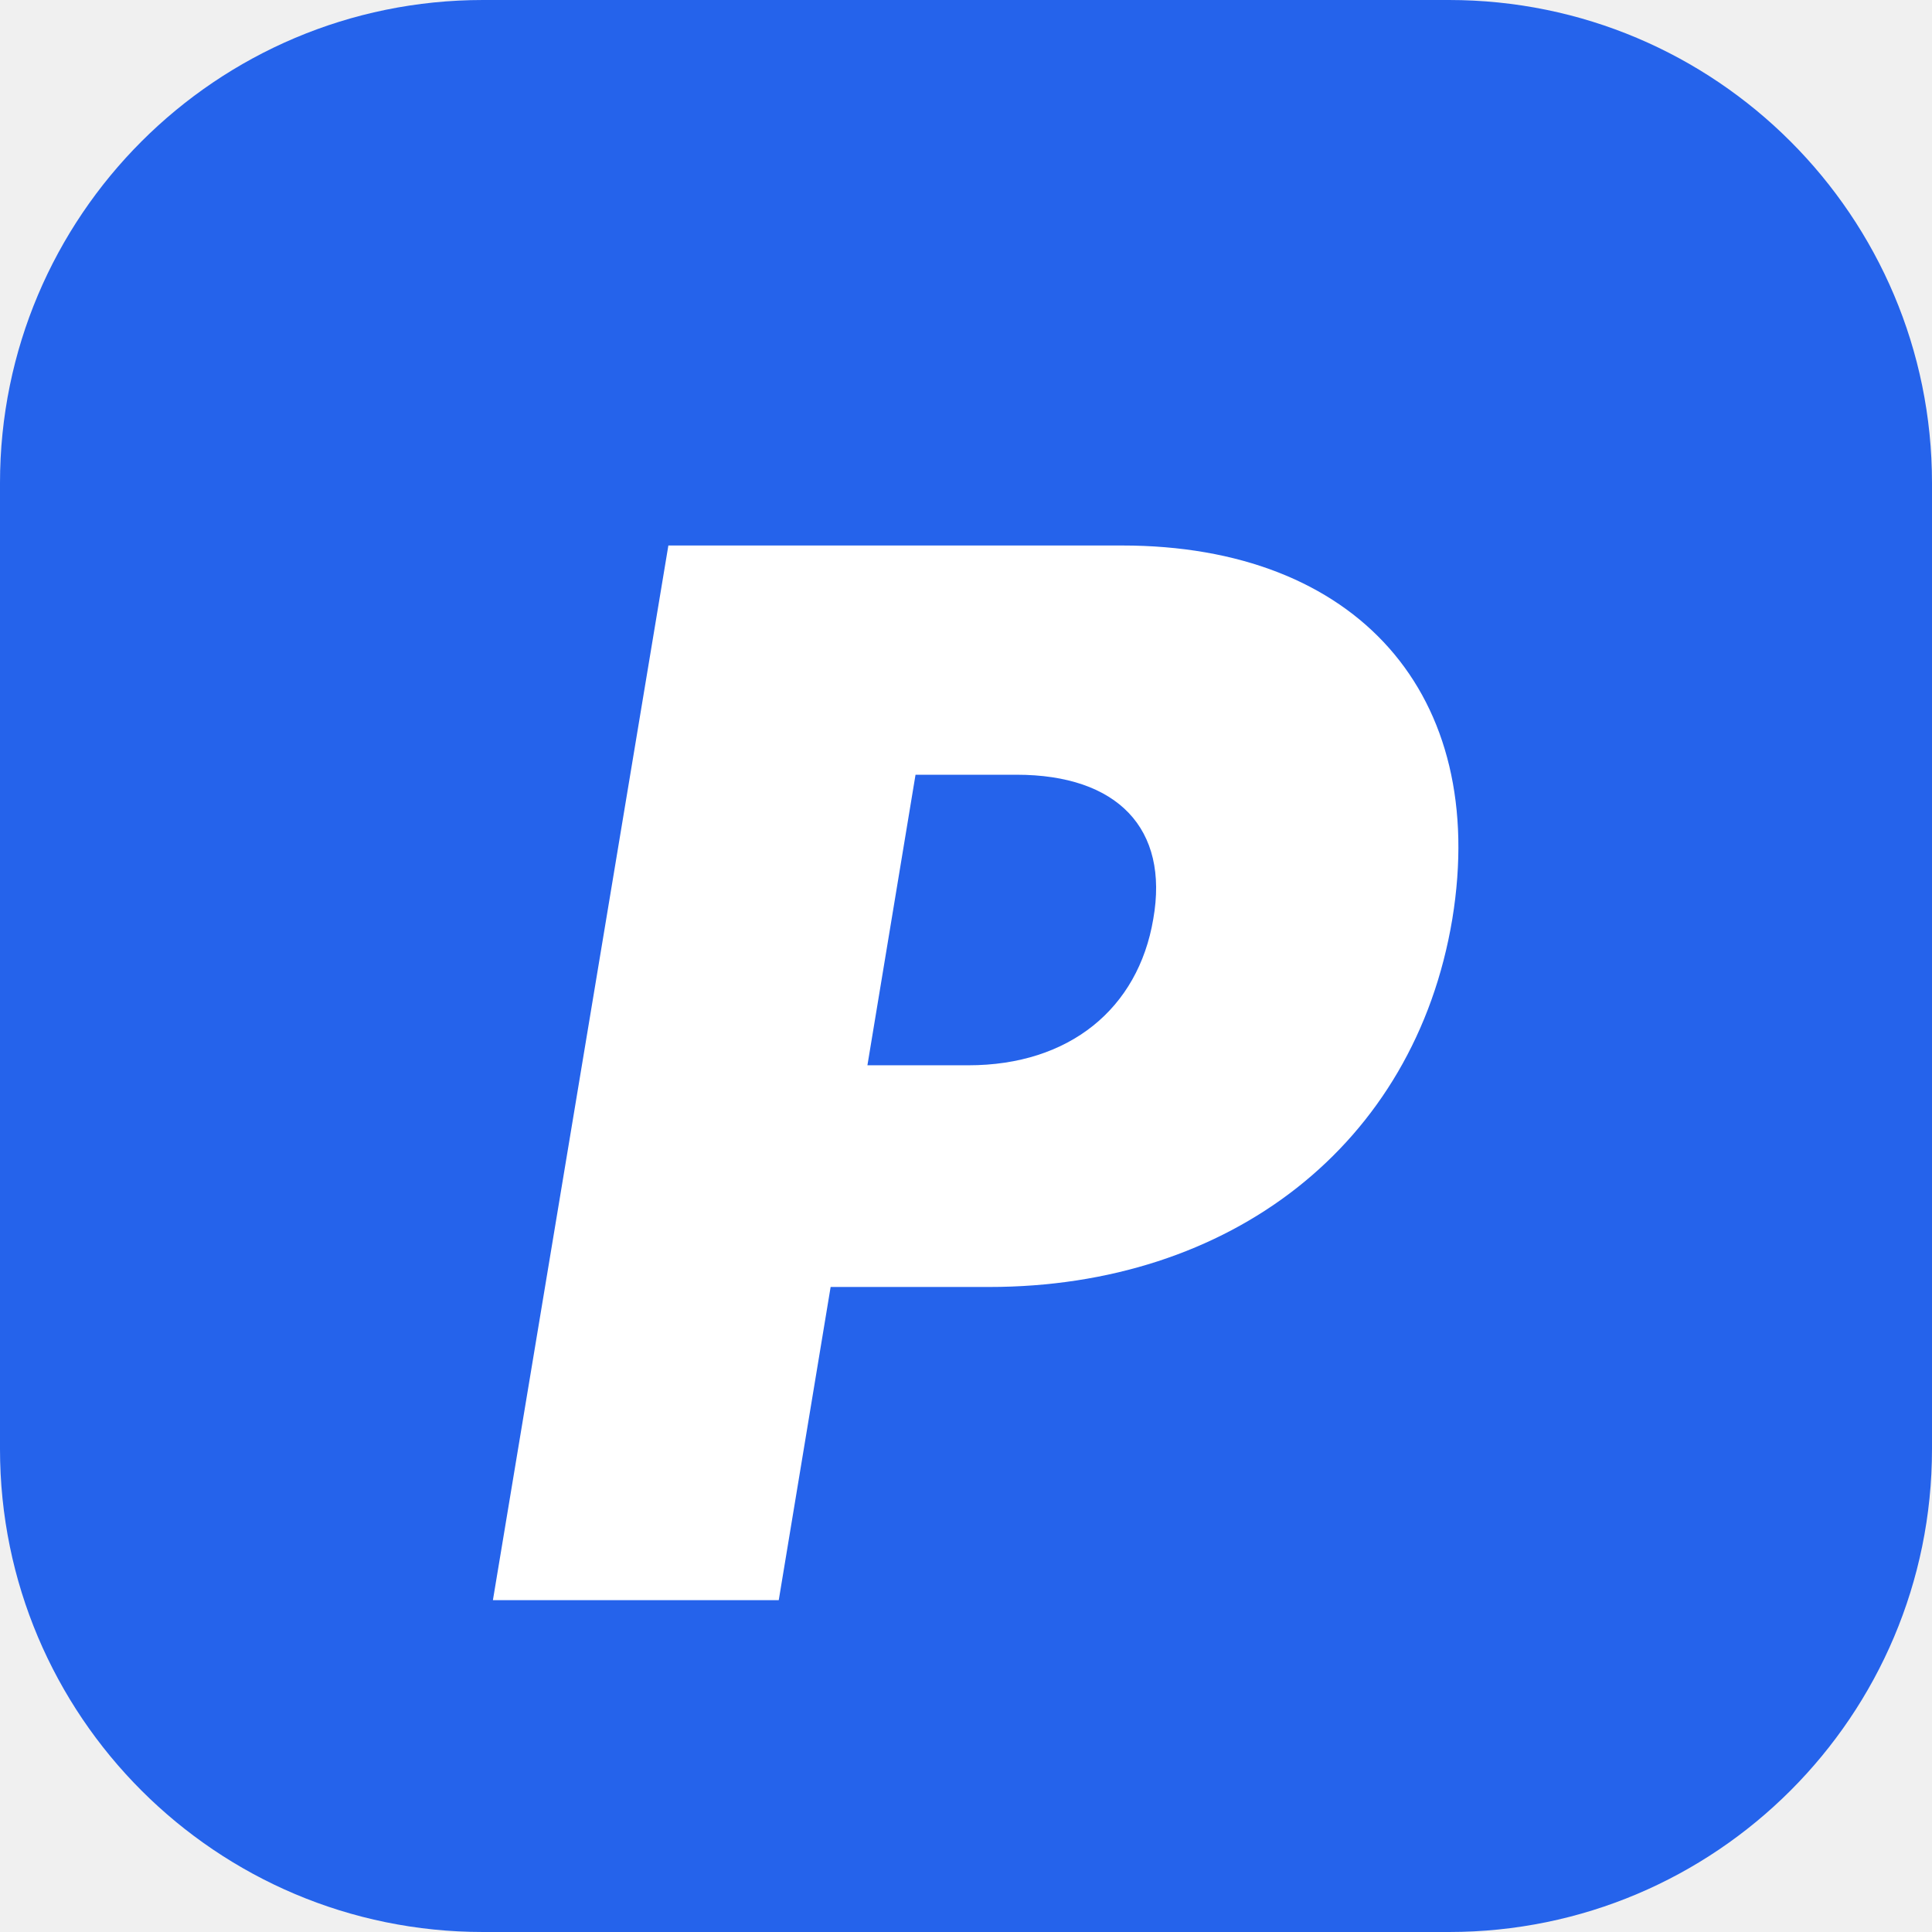
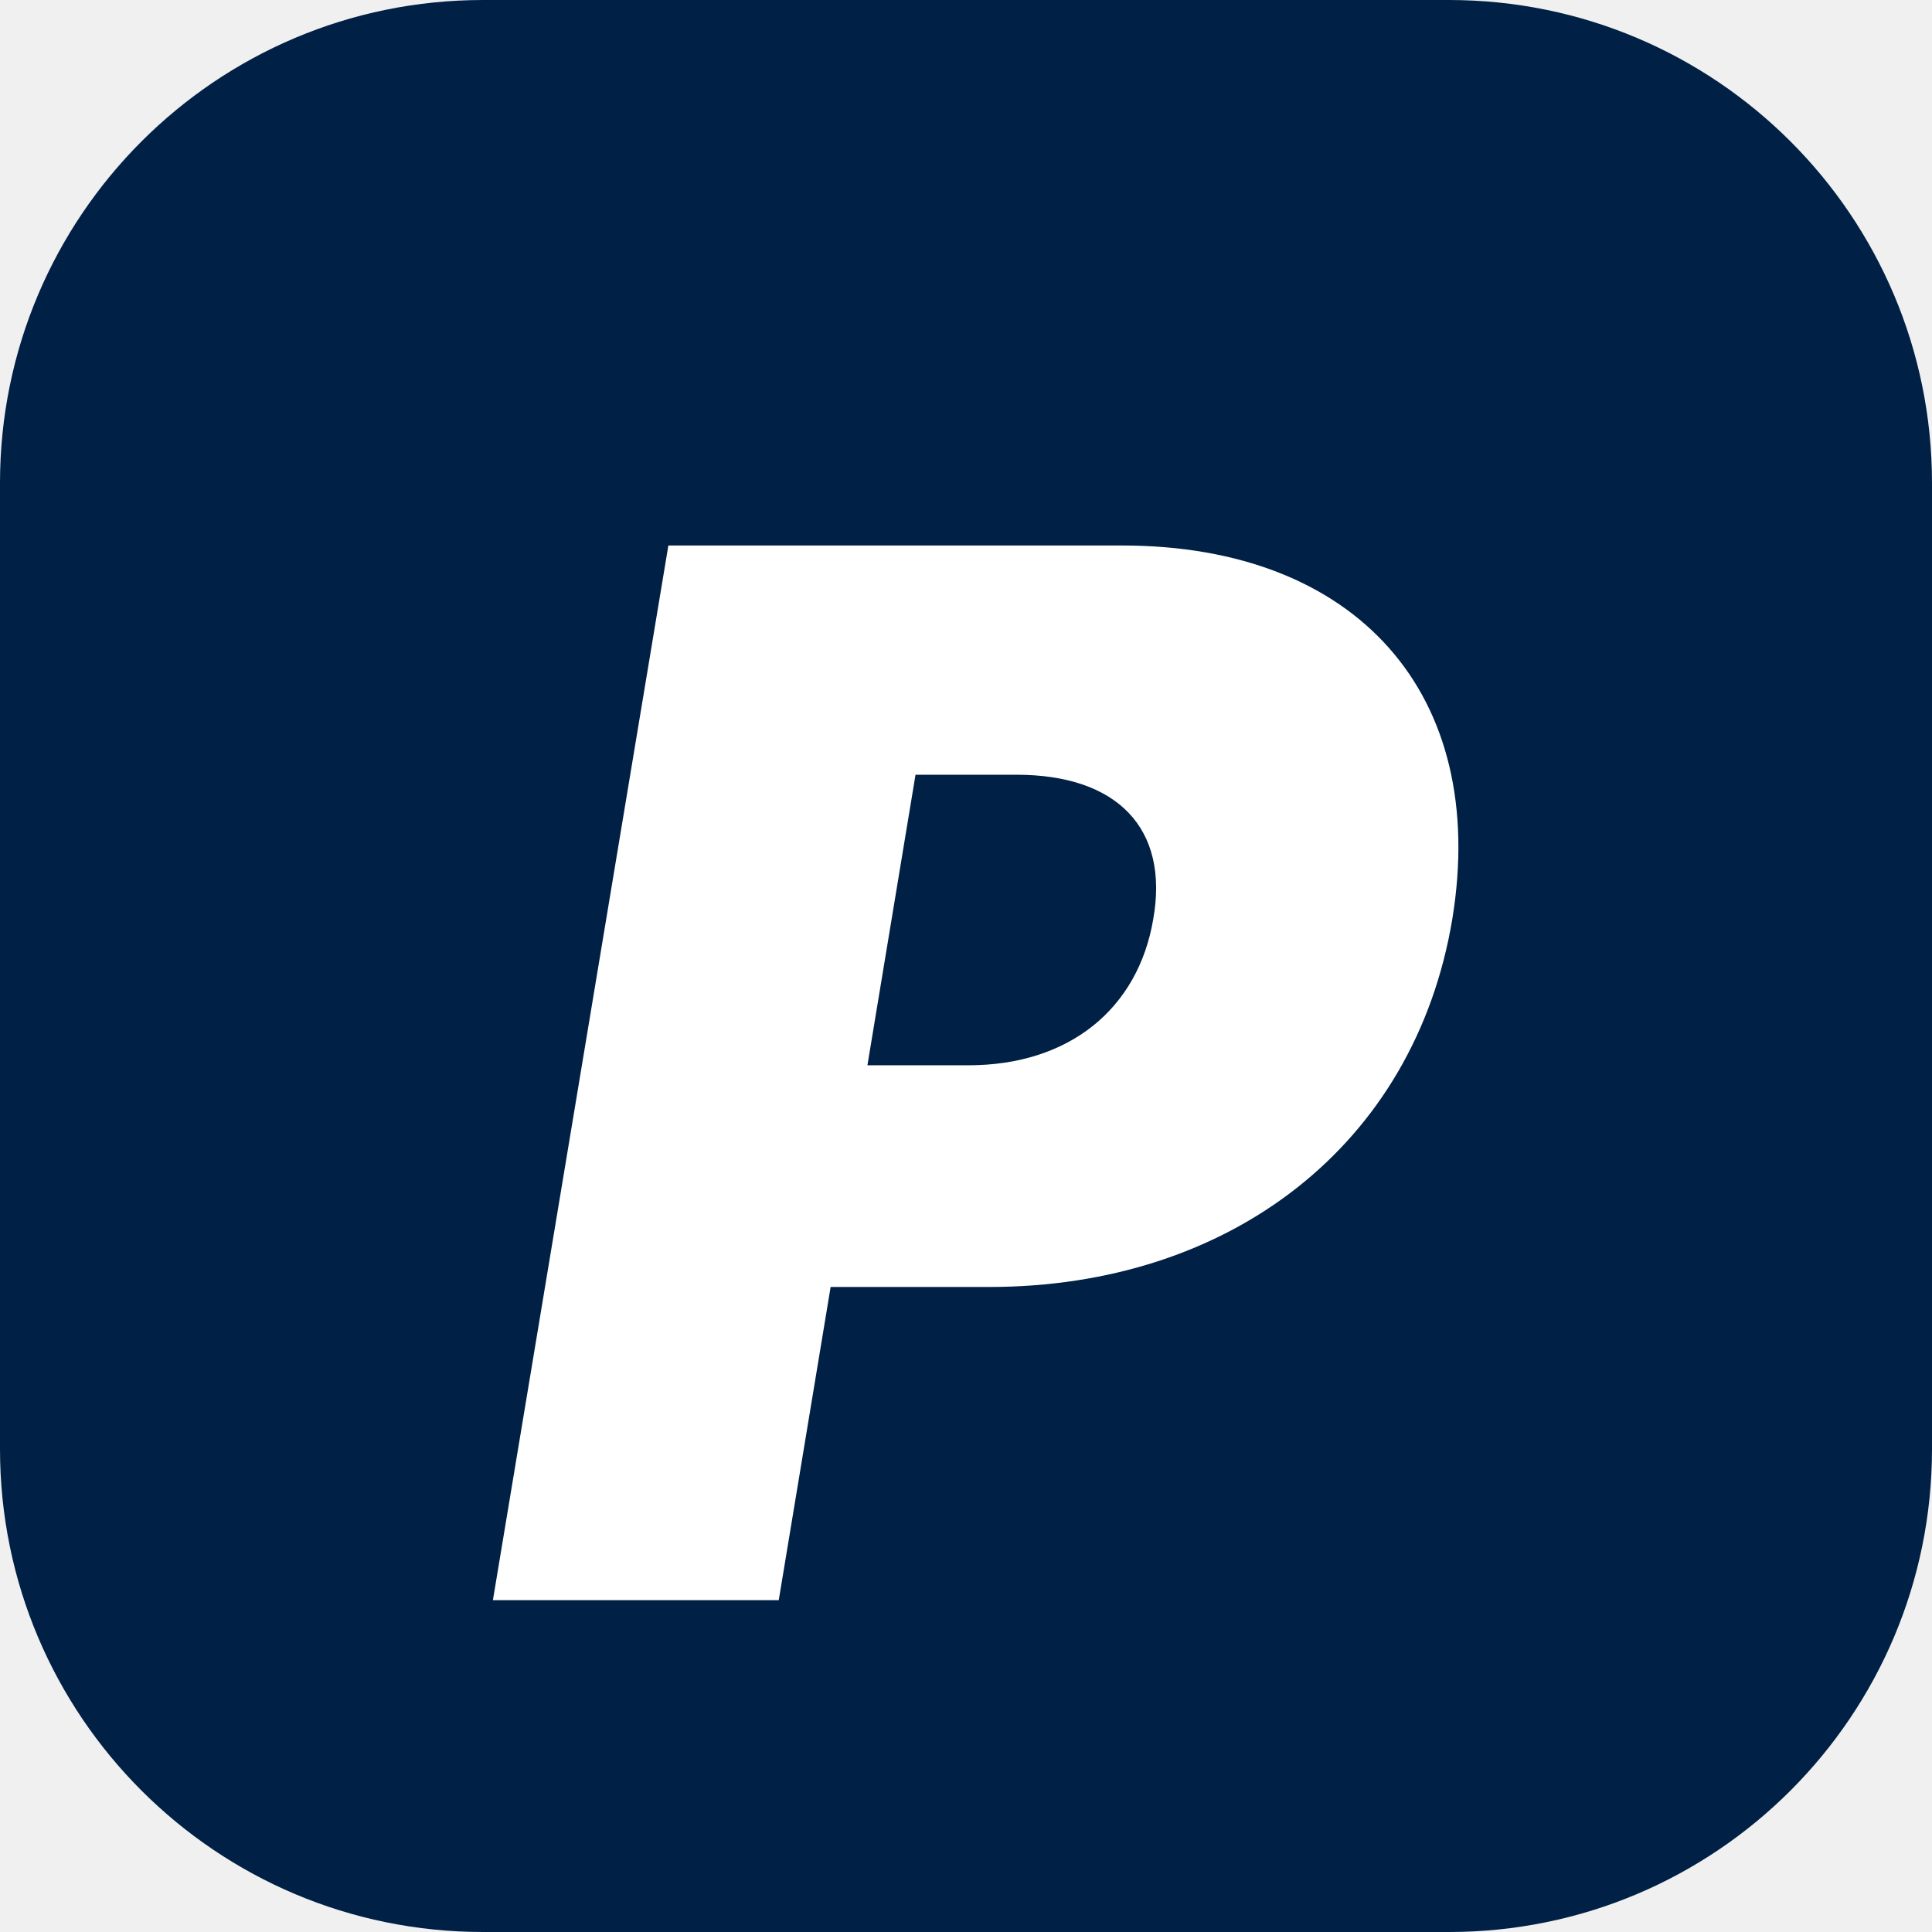
<svg xmlns="http://www.w3.org/2000/svg" width="32" height="32" viewBox="0 0 32 32">
-   <rect width="32" height="32" rx="8" fill="#2563EB" />
+   <rect width="32" height="32" rx="8" fill="#002045" />
  <text x="50%" y="54%" dominant-baseline="middle" text-anchor="middle" font-family="system-ui, -apple-system, sans-serif" font-weight="900" font-style="italic" font-size="24" fill="white">P</text>
</svg>
